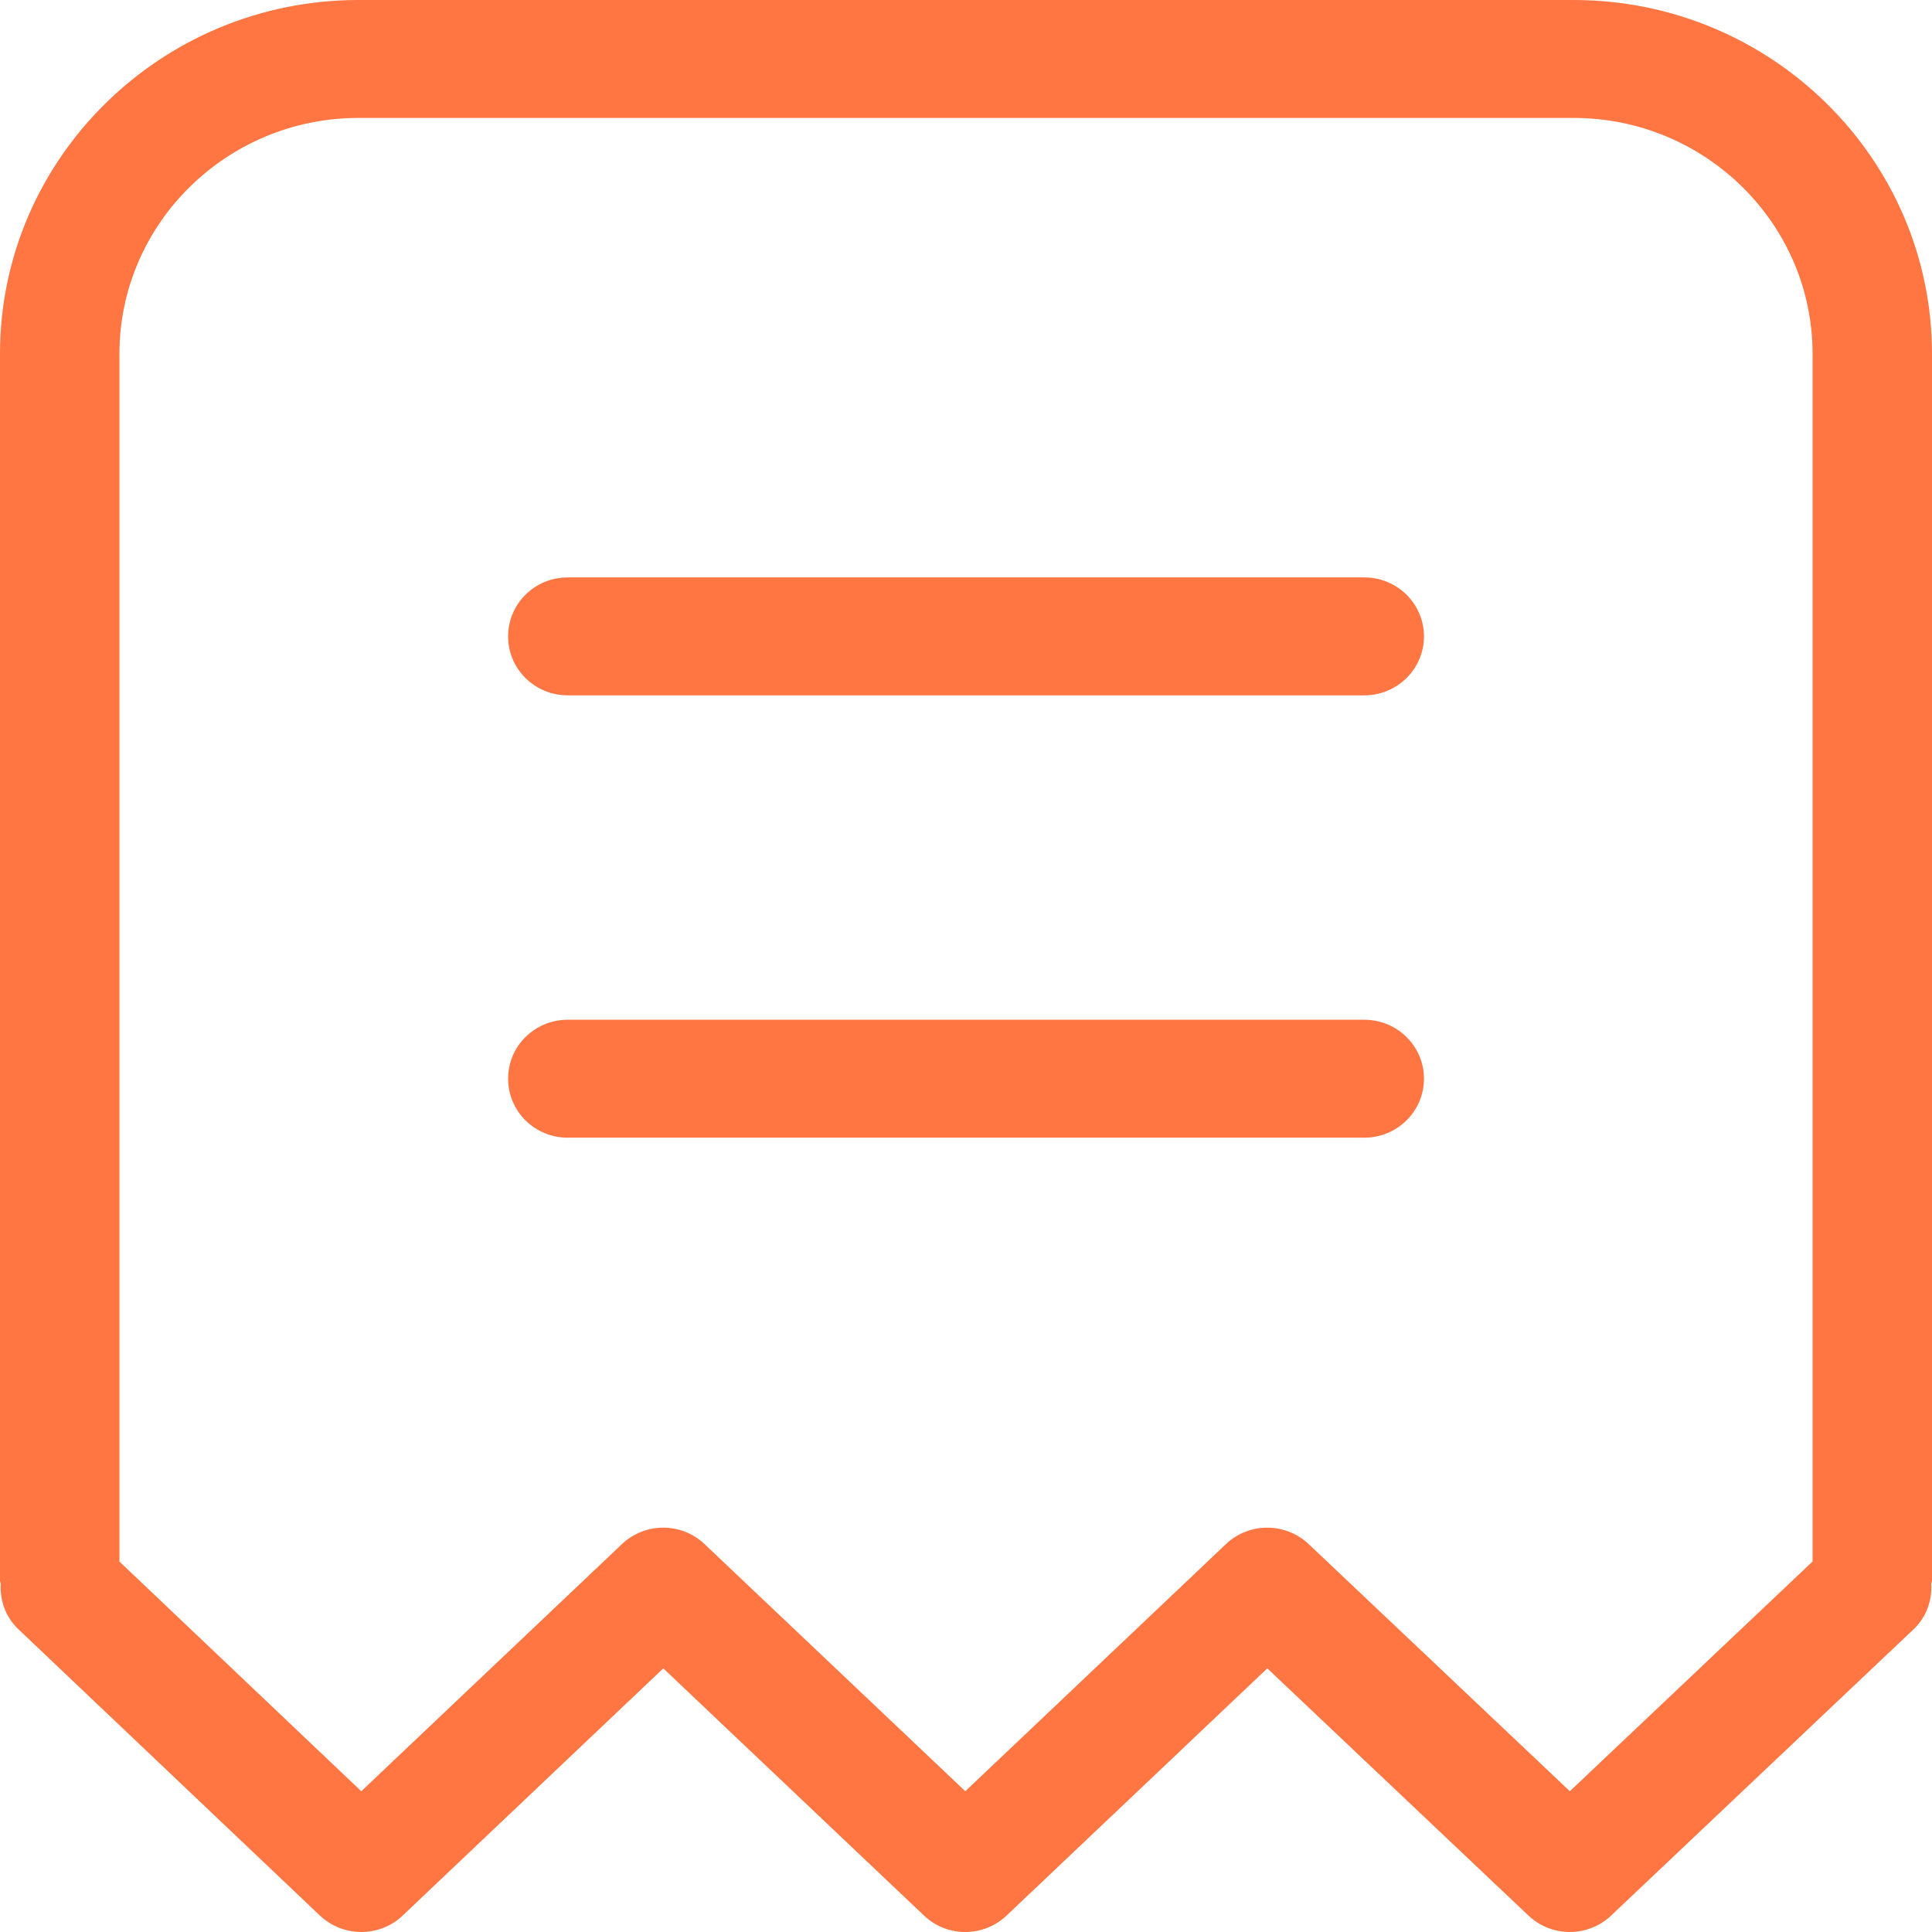
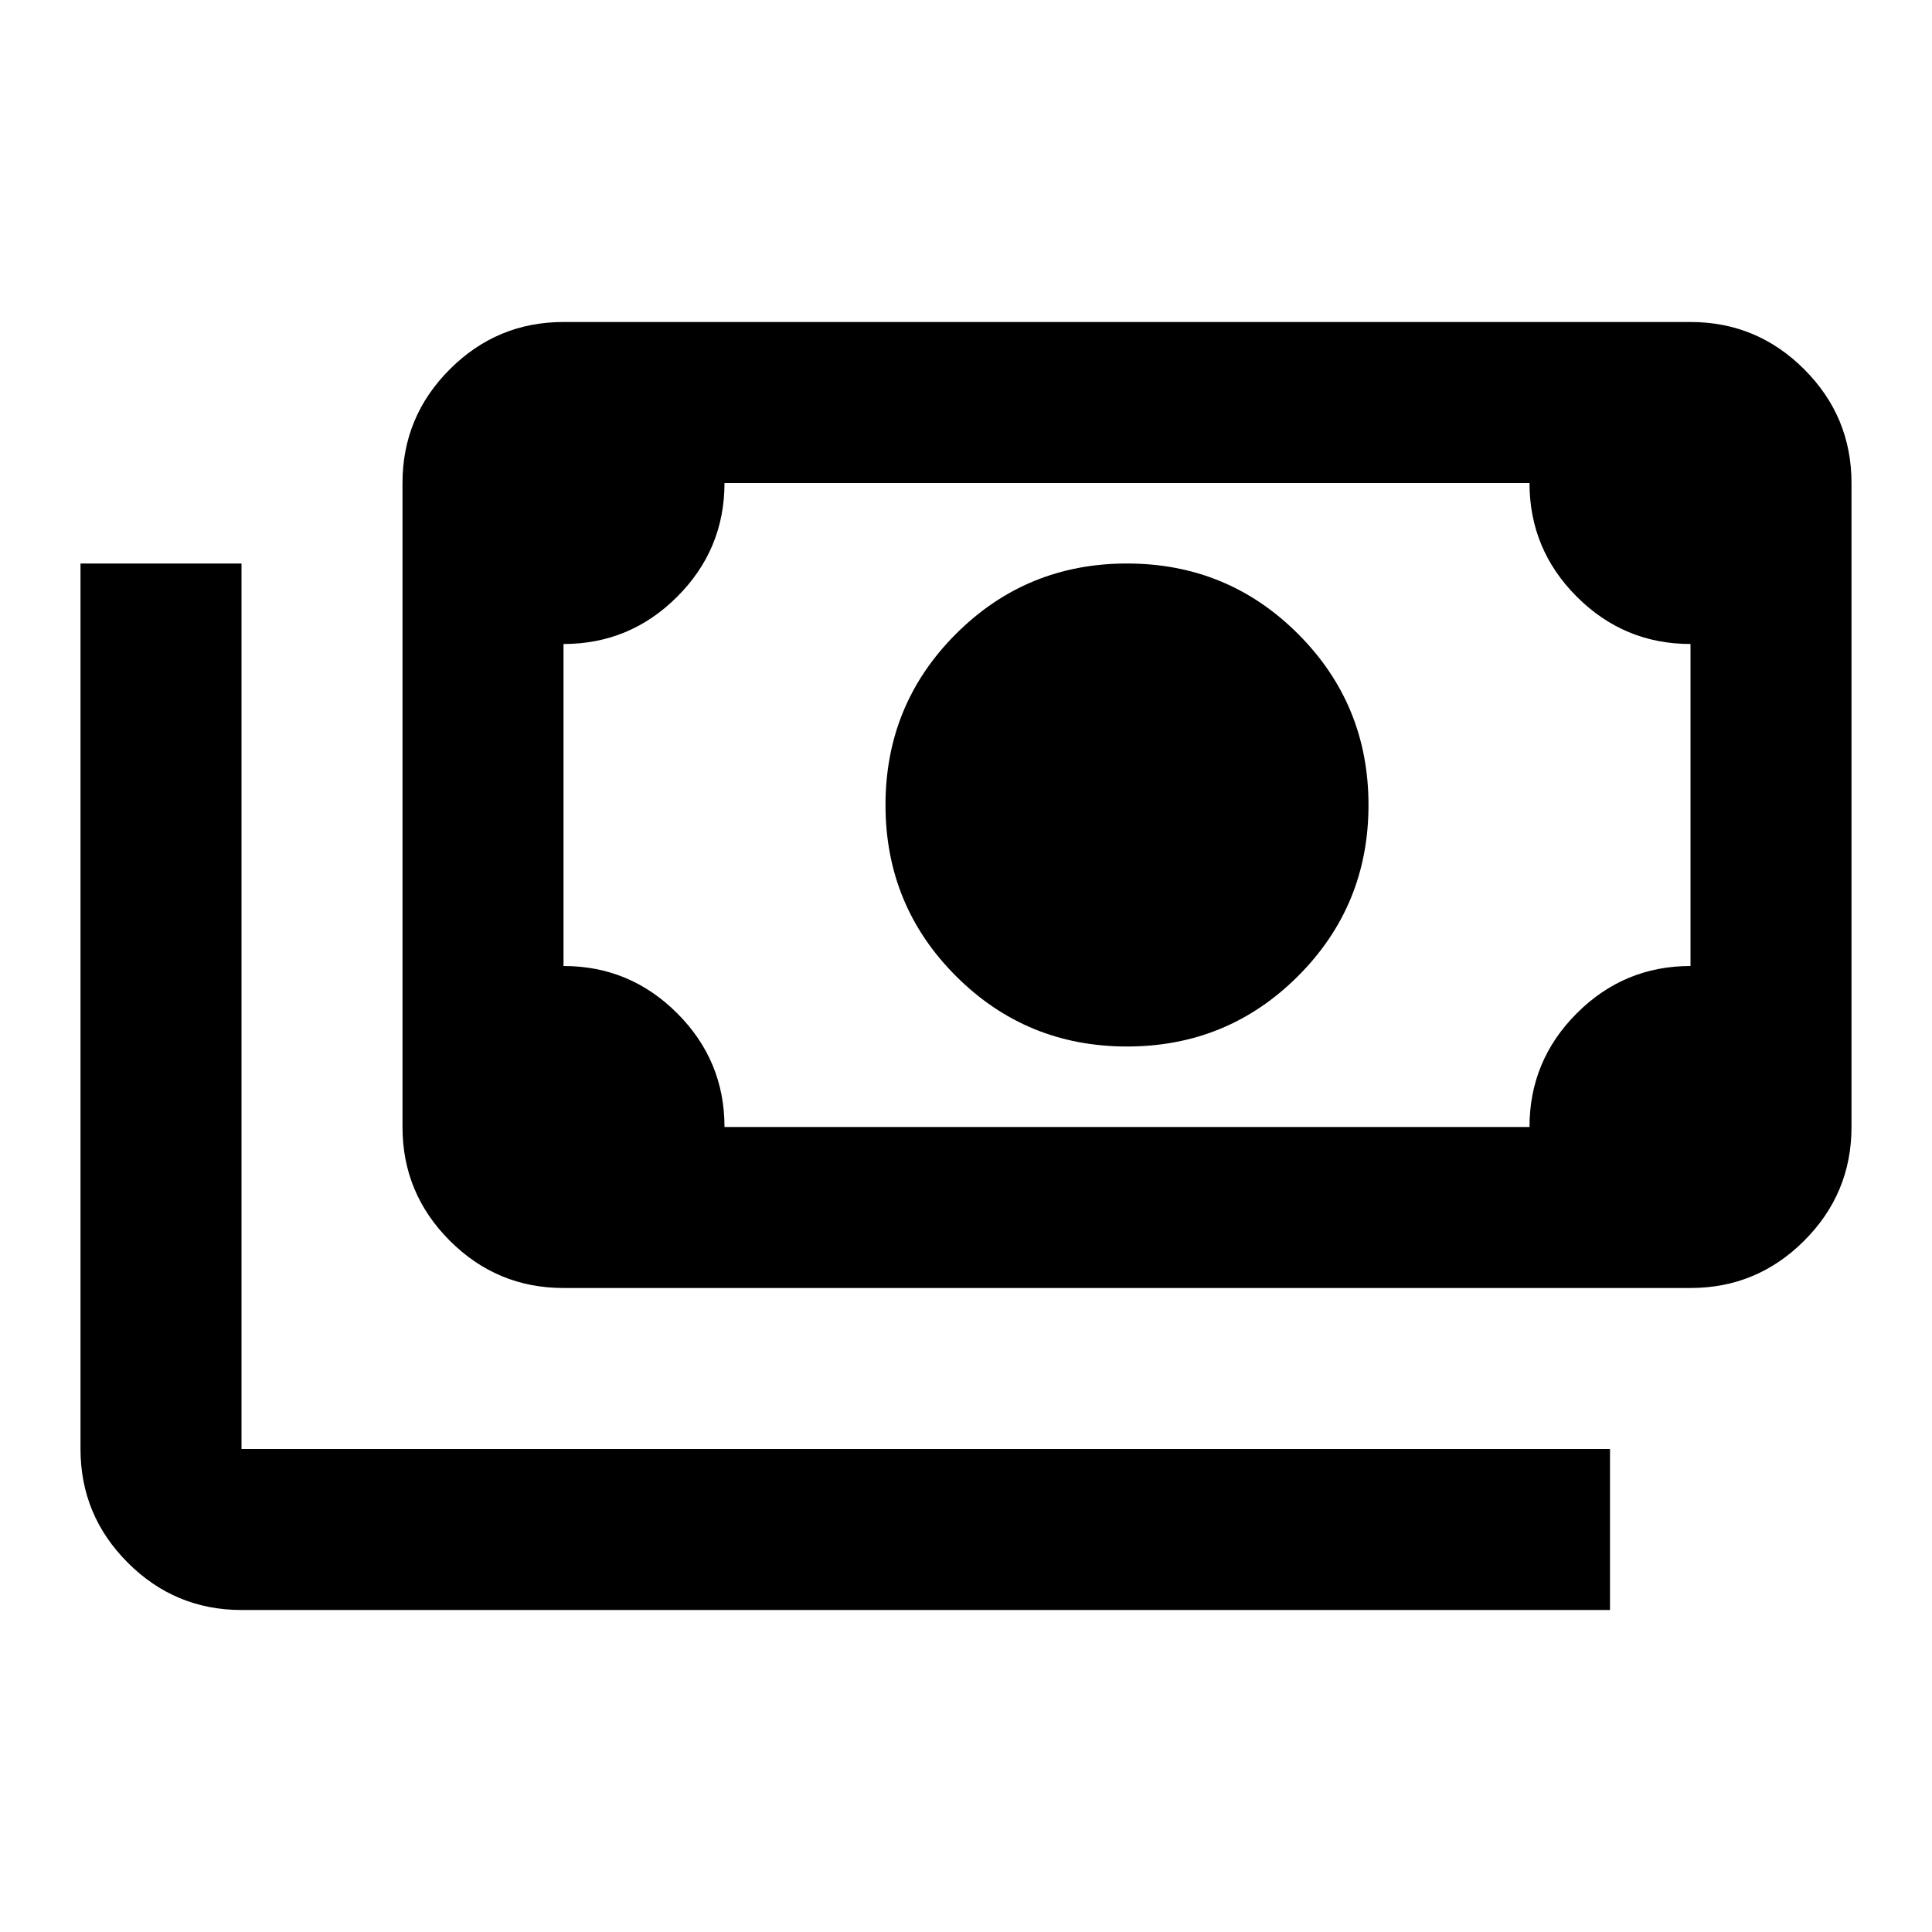
- <svg xmlns="http://www.w3.org/2000/svg" width="22" height="22" viewBox="0 0 22 22" fill="none">
-   <path fill-rule="evenodd" clip-rule="evenodd" d="M16.215 12.283C16.215 12.655 15.91 12.955 15.535 12.955H6.465C6.089 12.955 5.786 12.655 5.786 12.283C5.786 11.912 6.089 11.612 6.465 11.612H15.535C15.91 11.612 16.215 11.912 16.215 12.283ZM16.215 7.247C16.215 7.618 15.91 7.918 15.535 7.918H6.465C6.089 7.918 5.786 7.618 5.786 7.247C5.786 6.875 6.089 6.575 6.465 6.575H15.535C15.91 6.575 16.215 6.875 16.215 7.247ZM20.64 17.781L17.876 20.397L14.901 17.582C14.637 17.334 14.222 17.333 13.959 17.584L10.992 20.397L8.024 17.584C7.761 17.333 7.345 17.333 7.081 17.584L4.114 20.397L1.36 17.782V4.029C1.36 2.548 2.583 1.343 4.081 1.343H17.919C19.419 1.343 20.64 2.548 20.64 4.029V17.781ZM17.919 0H4.081C1.831 0 0 1.808 0 4.029V17.998C0 18.011 0.007 18.023 0.008 18.037C-0.001 18.224 0.062 18.412 0.209 18.552L3.642 21.812C3.907 22.062 4.323 22.063 4.586 21.812L7.553 18.998L10.521 21.812C10.784 22.063 11.198 22.063 11.463 21.812L14.431 18.998L17.405 21.813C17.537 21.937 17.706 22 17.876 22C18.045 22 18.215 21.937 18.346 21.813L21.79 18.553C21.938 18.413 22.001 18.224 21.992 18.037C21.993 18.022 22 18.011 22 17.998V4.029C22 1.808 20.169 0 17.919 0Z" fill="#FF7643" />
+ <svg xmlns="http://www.w3.org/2000/svg" height="24" viewBox="0 -960 960 960" width="24">
+   <path d="M560-440q-50 0-85-35t-35-85q0-50 35-85t85-35q50 0 85 35t35 85q0 50-35 85t-85 35ZM280-320q-33 0-56.5-23.5T200-400v-320q0-33 23.5-56.5T280-800h560q33 0 56.5 23.5T920-720v320q0 33-23.5 56.5T840-320H280Zm80-80h400q0-33 23.5-56.5T840-480v-160q-33 0-56.5-23.5T760-720H360q0 33-23.5 56.5T280-640v160q33 0 56.5 23.5T360-400Zm440 240H120q-33 0-56.5-23.5T40-240v-440h80v440h680v80ZM280-400v-320 320Z" />
</svg>
